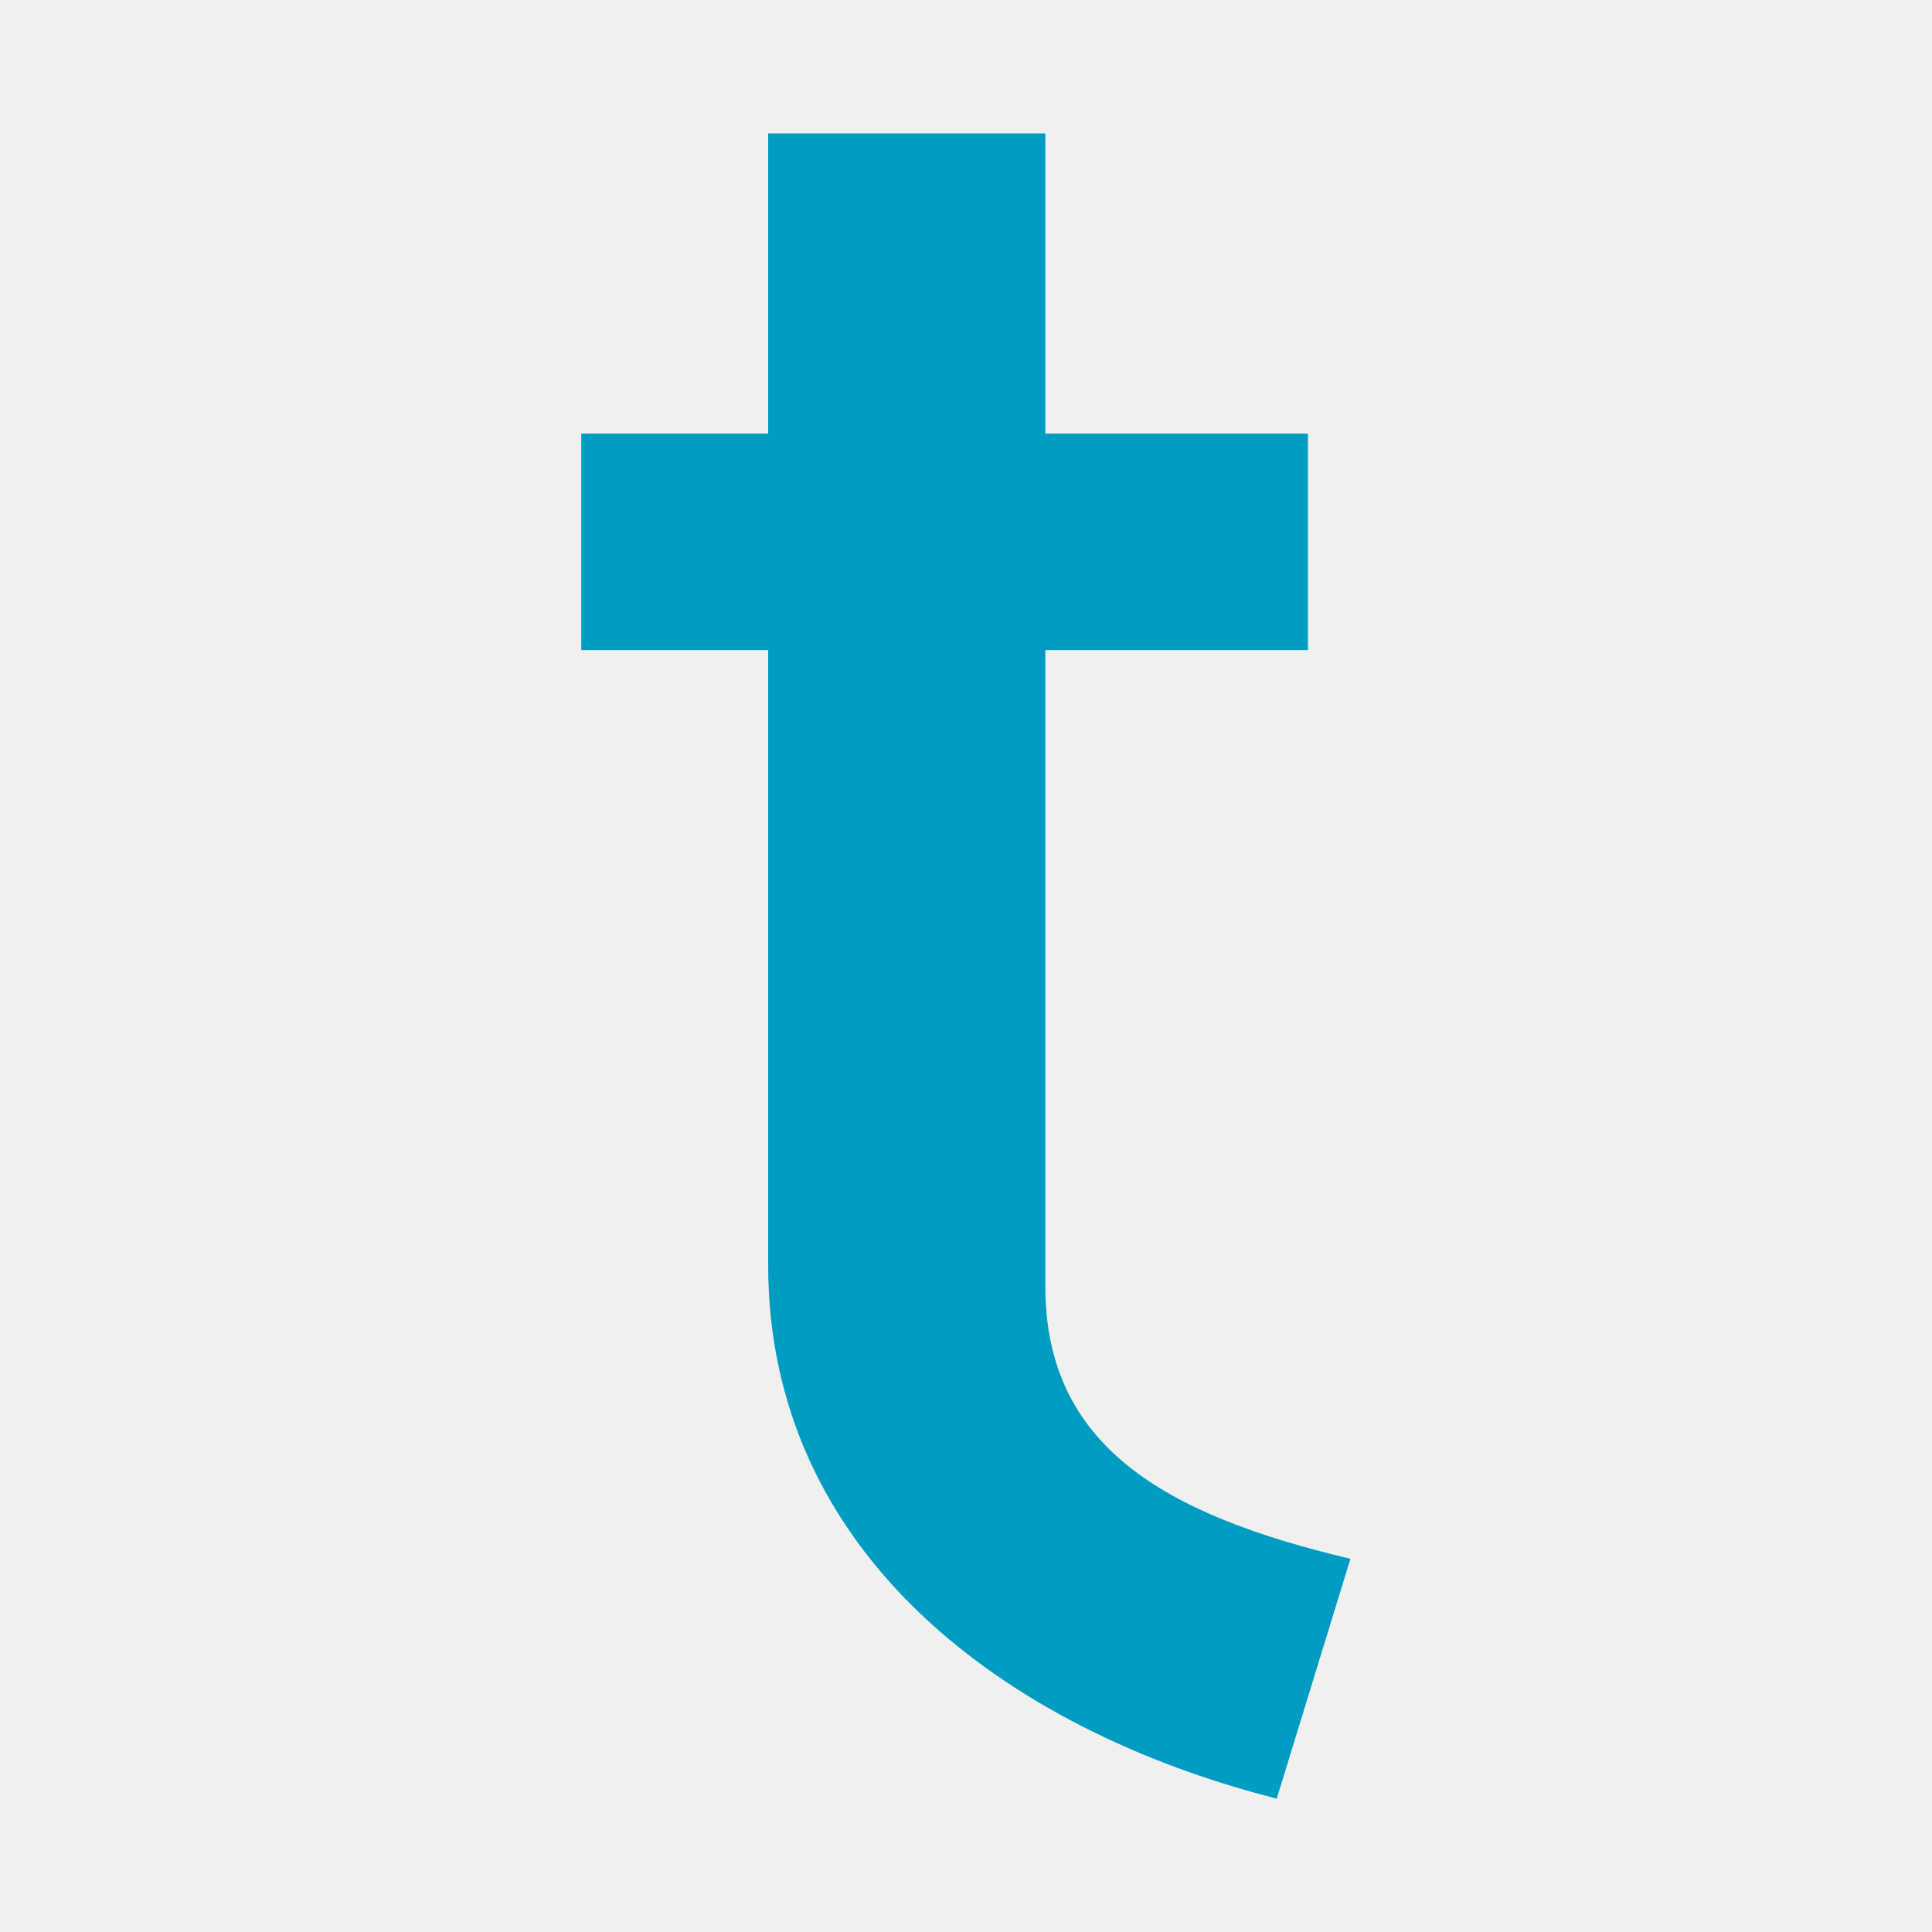
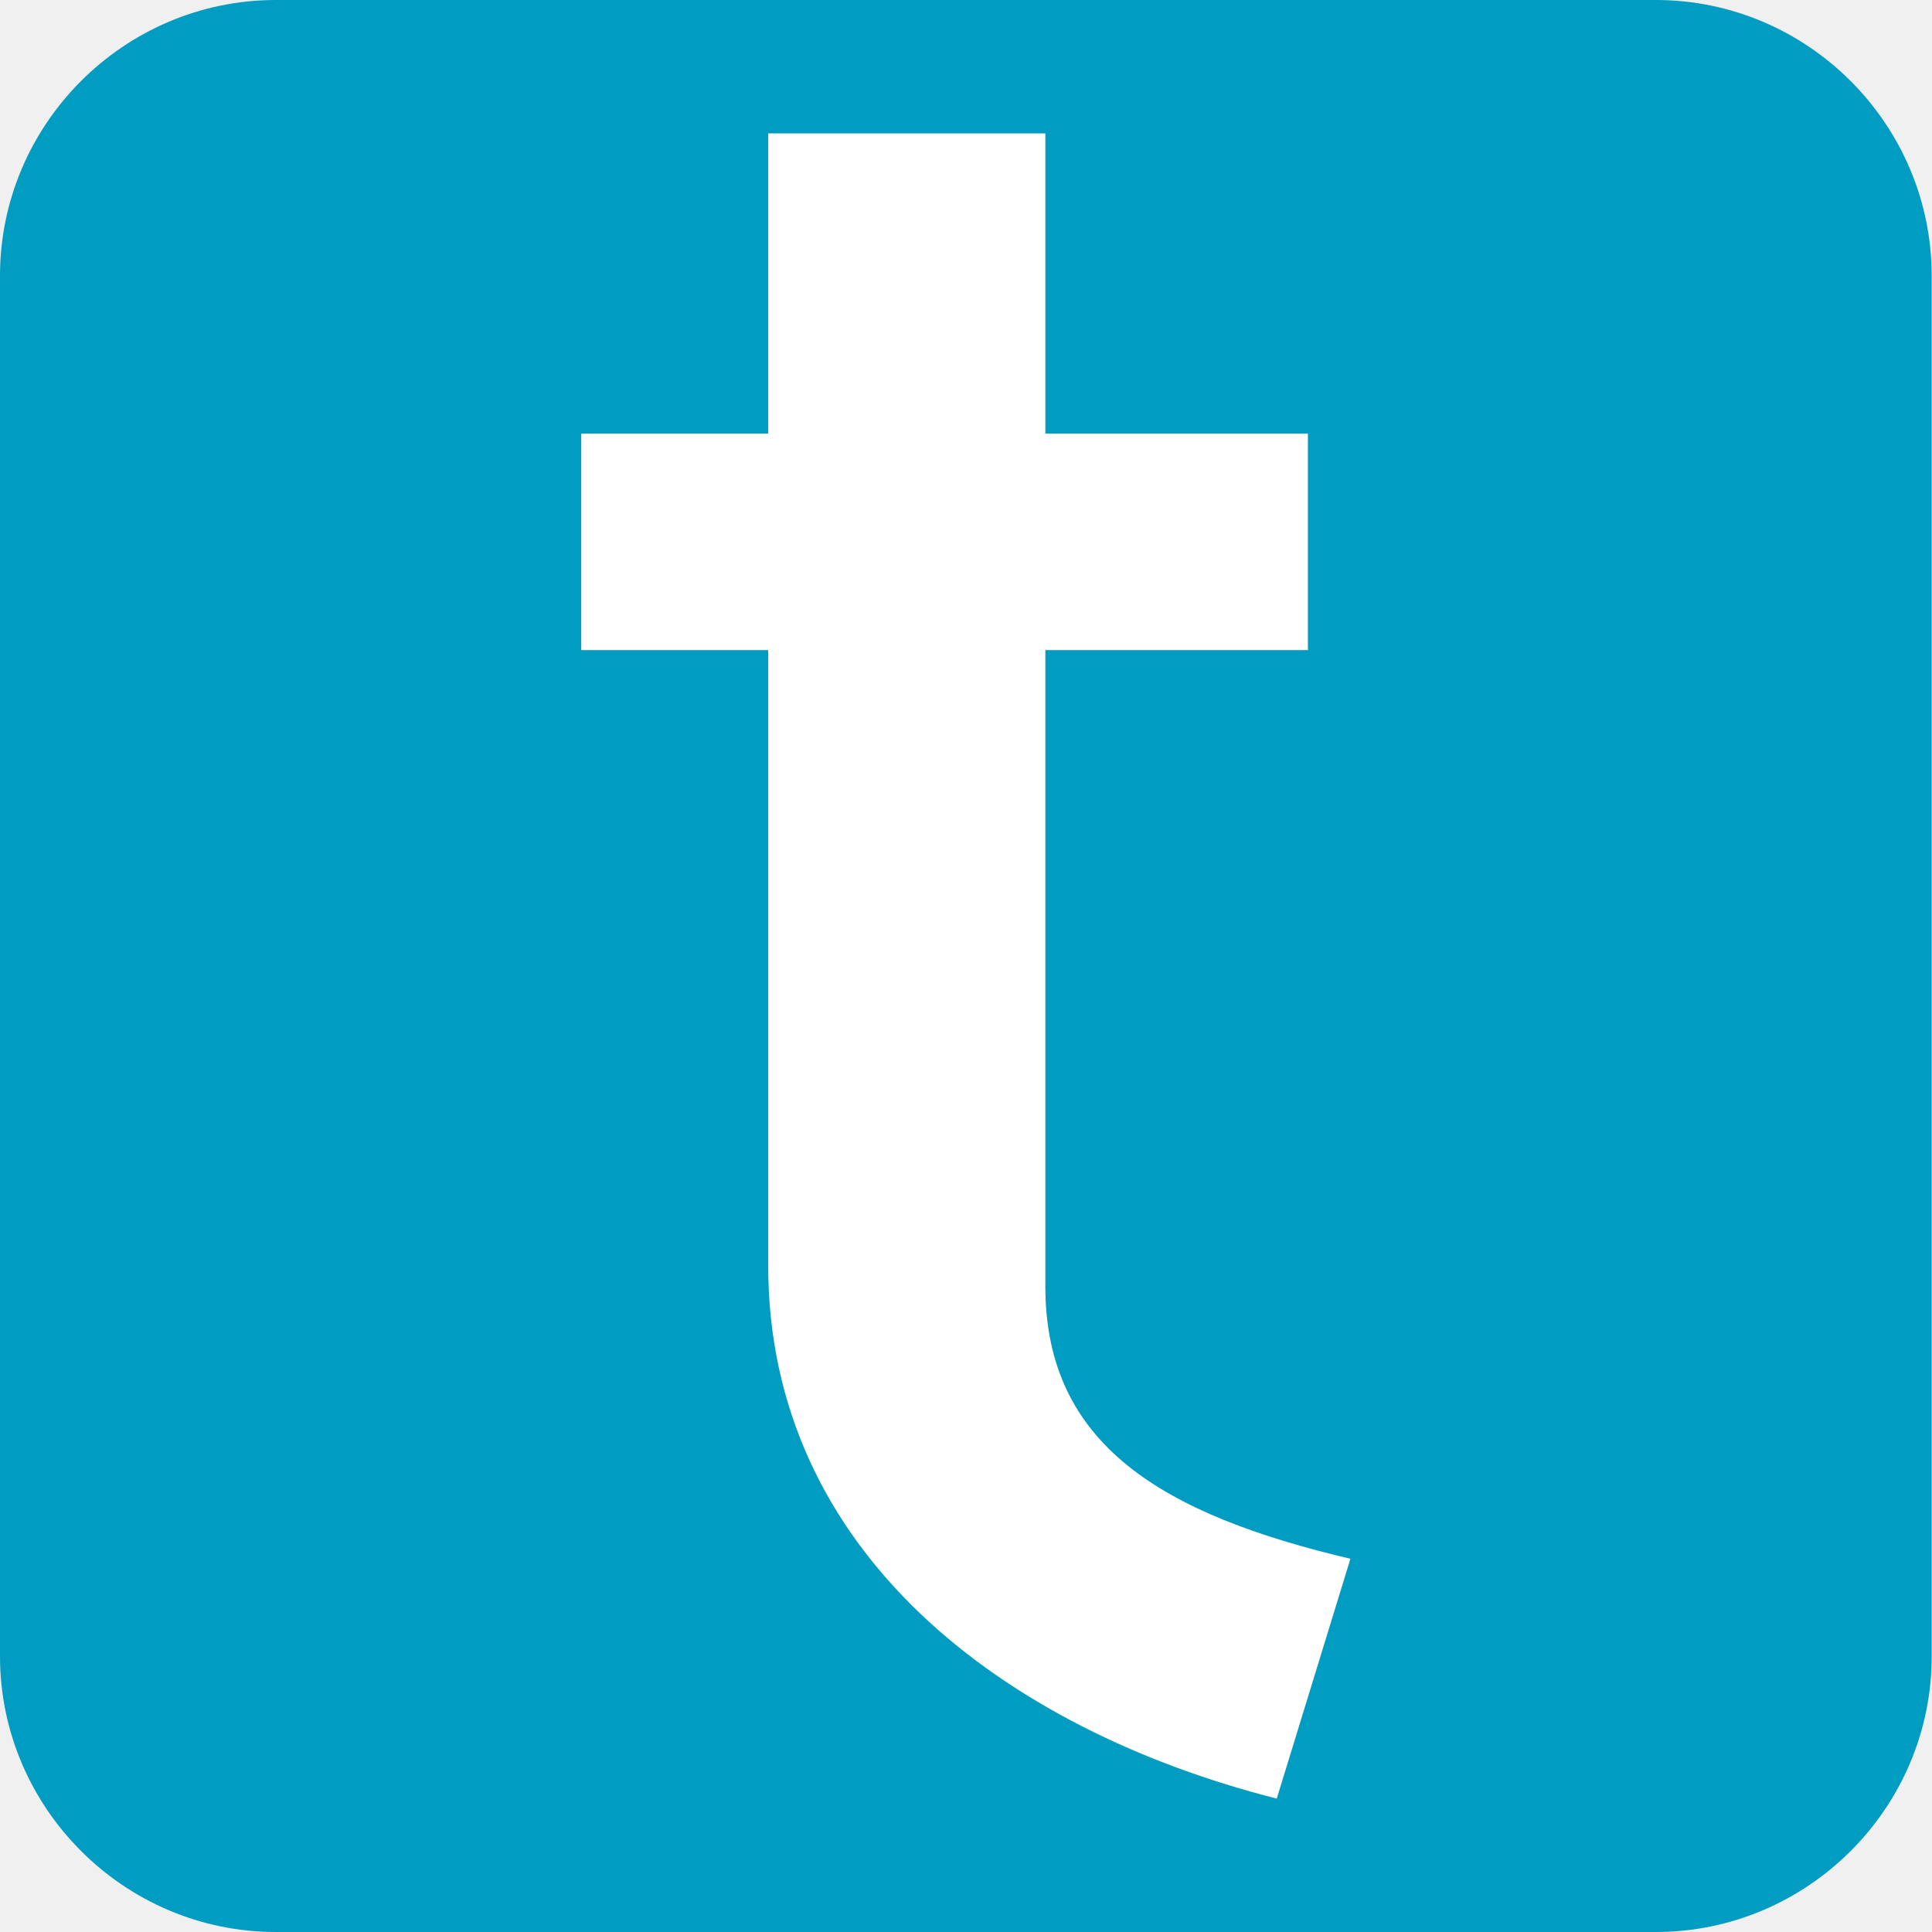
- <svg xmlns="http://www.w3.org/2000/svg" version="1.1" id="Layer_1" x="0px" y="0px" width="595.3px" height="595.3px" viewBox="123.3 0 595.3 595.3" enable-background="new 123.3 0 595.3 595.3" xml:space="preserve">
-   <g>
-     <path fill="#009CC1" d="M516.7,554.2C432.8,532.9,360,478.3,360,389.9V200.3h-57.6v-66.7H360V41.1h85.4v92.5h80.9v66.7h-80.9v196.1   c0,49,36.4,70.3,94,83.9L516.7,554.2z" />
+ <svg xmlns="http://www.w3.org/2000/svg" version="1.1" x="0px" y="0px" width="595.3px" height="595.3px" viewBox="123.3 0 595.3 595.3" enable-background="new 123.3 0 595.3 595.3" xml:space="preserve">
+   <g id="Layer_2">
+     <path fill="#009CC1" d="M633.5,595.3H208.3c-46.8,0-85-38.3-85-85V85c0-46.8,38.3-85,85-85h425.2c46.8,0,85,38.3,85,85v425.2   C718.6,557,680.3,595.3,633.5,595.3z" />
+   </g>
+   <g id="Layer_1">
+     <g>
+       <path fill="#FFFFFF" d="M516.7,554.2C432.8,532.9,360,478.3,360,389.9V200.3h-57.6v-66.7H360V41.1h85.4v92.5h80.9v66.7h-80.9    v196.1c0,49,36.4,70.3,94,83.9L516.7,554.2z" />
+     </g>
  </g>
</svg>
